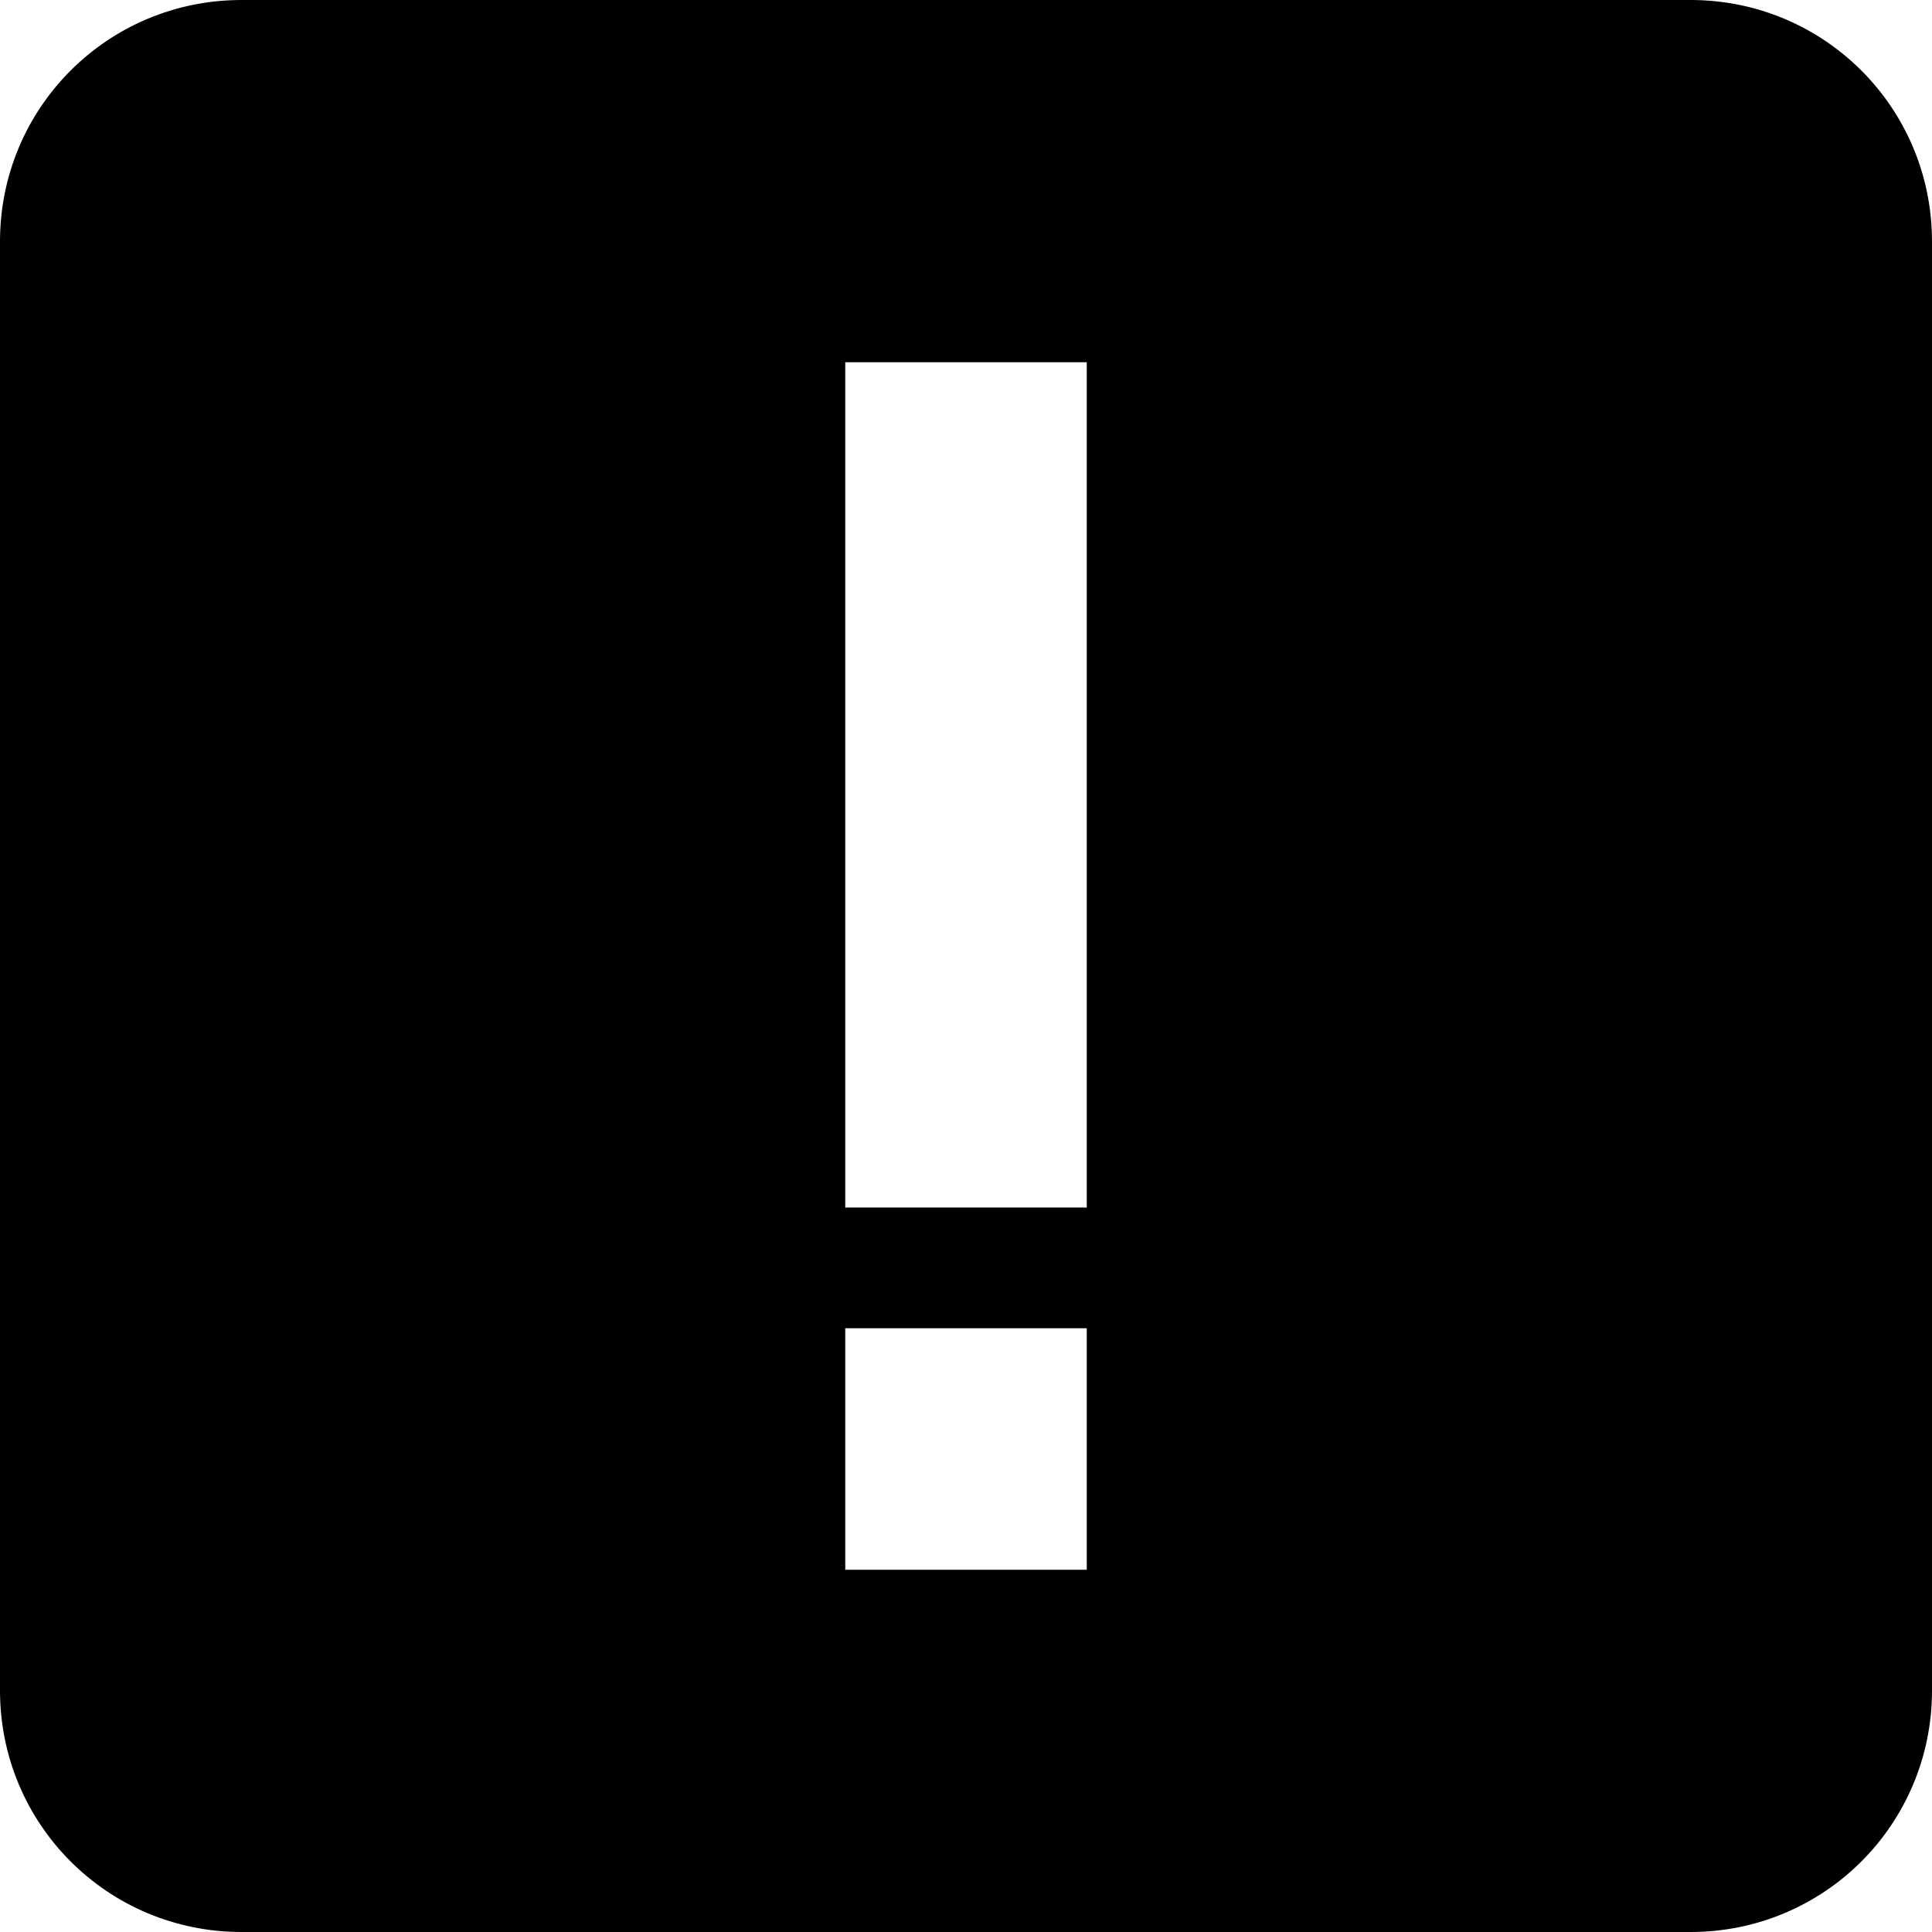
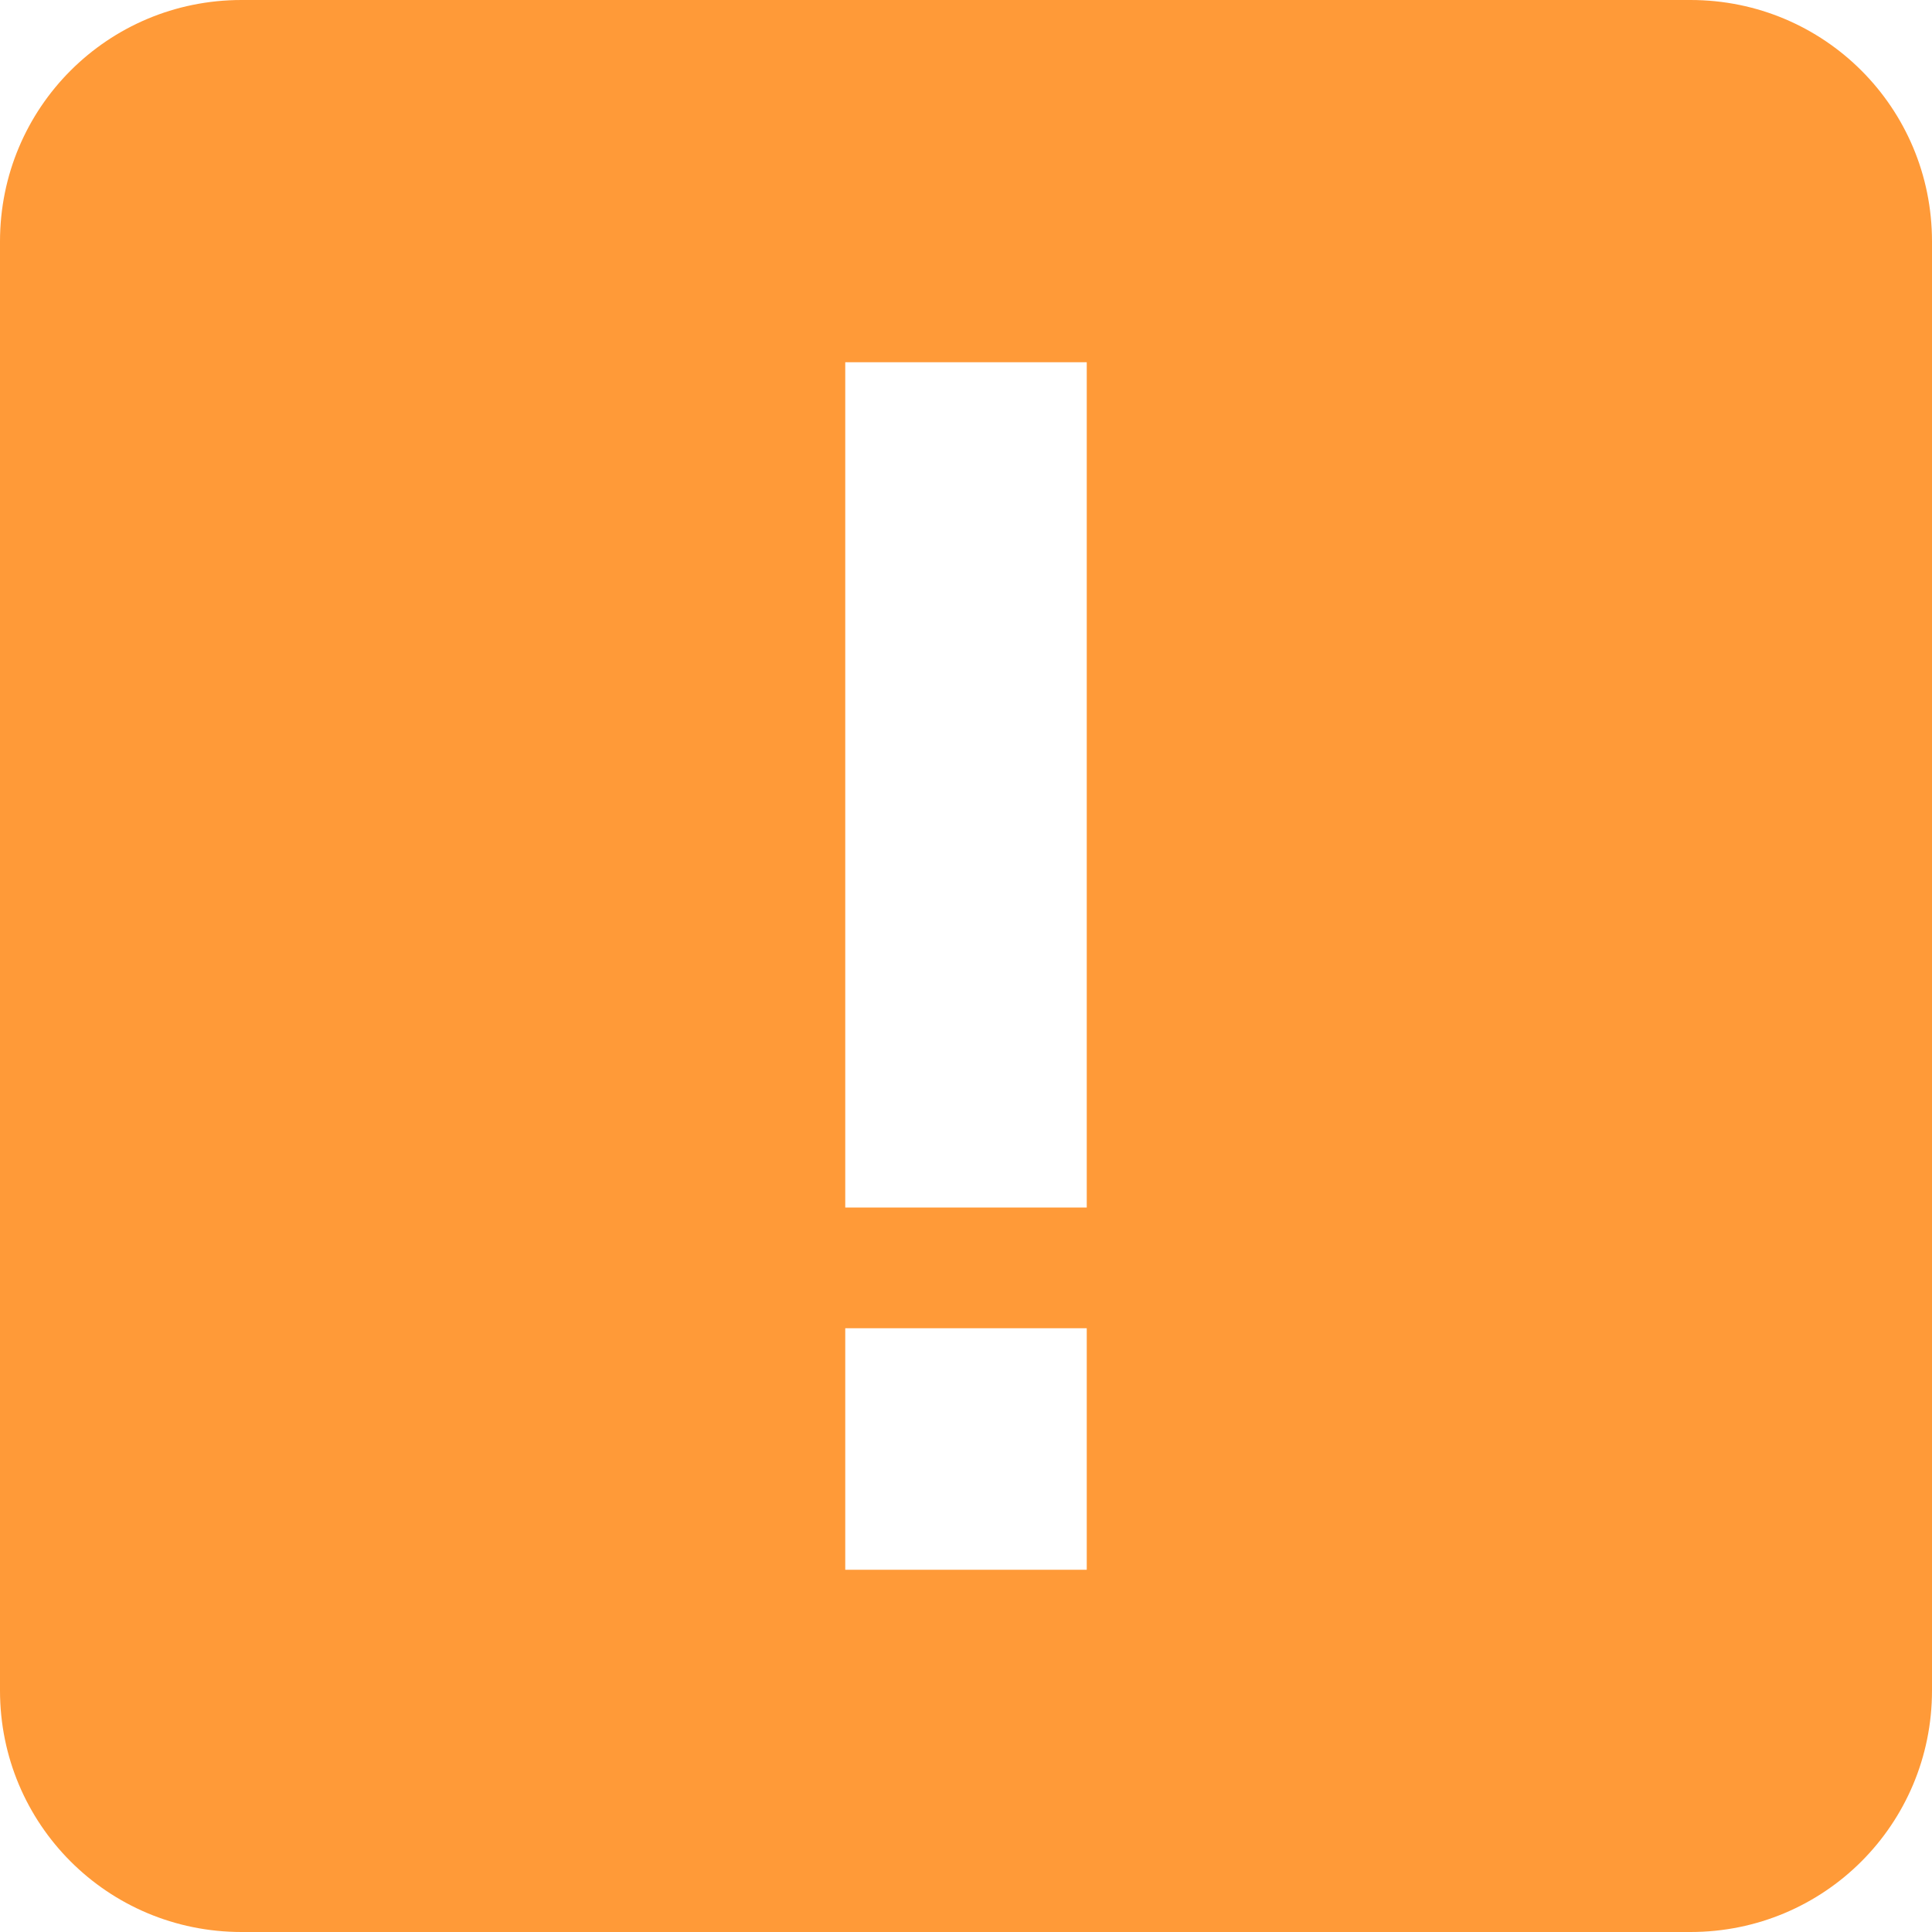
<svg xmlns="http://www.w3.org/2000/svg" id="svg2" height="16" width="16" version="1.0">
  <defs id="defs4">
    <radialGradient id="radialGradient2499" gradientUnits="userSpaceOnUse" cy="4.625" cx="62.625" gradientTransform="matrix(1.1294,0,0,0.28235,-58.729,19.694)" r="10.625">
      <stop id="stop8840" offset="0" />
      <stop id="stop8842" style="stop-opacity:0" offset="1" />
    </radialGradient>
    <linearGradient id="linearGradient2496" y2="3.082" gradientUnits="userSpaceOnUse" x2="18.379" gradientTransform="matrix(0.51604,0,0,0.51604,-0.38499,-0.38499)" y1="44.98" x1="18.379">
      <stop id="stop2492" style="stop-color:#791235" offset="0" />
      <stop id="stop2494" style="stop-color:#dd3b27" offset="1" />
    </linearGradient>
    <radialGradient id="radialGradient2494" gradientUnits="userSpaceOnUse" cy="3.99" cx="23.896" gradientTransform="matrix(0,1.2316,-1.6257,0,18.487,-28.721)" r="20.397">
      <stop id="stop3244" style="stop-color:#f8b17e" offset="0" />
      <stop id="stop3246" style="stop-color:#e35d4f" offset=".262" />
      <stop id="stop3248" style="stop-color:#c6262e" offset=".661" />
      <stop id="stop3250" style="stop-color:#690b54" offset="1" />
    </radialGradient>
    <linearGradient id="linearGradient2491" y2="5.468" gradientUnits="userSpaceOnUse" x2="63.397" gradientTransform="matrix(1.0863,0,0,1.0862,-55.567,15.814)" y1="-12.489" x1="63.397">
      <stop id="stop4875" style="stop-color:#fff" offset="0" />
      <stop id="stop4877" style="stop-color:#fff;stop-opacity:0" offset="1" />
    </linearGradient>
  </defs>
-   <path style="opacity:1.0;fill:#f9f9f9#f9f9f9#cdcdcd#ce5c00;fill-opacity:1;stroke:none" d="M 2,0 C 0.892,0 0,0.892 0,2 l 0,12 c 0,1.108 0.892,2 2,2 l 12,0 c 1.108,0 2,-0.892 2,-2 L 16,2 C 16,0.892 15.108,0 14,0 L 2,0 z m 5,3 2,0 0,7 -2,0 0,-7 z m 0,8 2,0 0,2 -2,0 0,-2 z" id="rect3005" />
+   <path id="rect3005-9" d="M 2,0 C 0.892,0 0,0.892 0,2 l 0,12 c 0,1.108 0.892,2 2,2 l 12,0 c 1.108,0 2,-0.892 2,-2 L 16,2 C 16,0.892 15.108,0 14,0 L 2,0 z m 5,3 2,0 0,7 -2,0 0,-7 z m 0,8 2,0 0,2 -2,0 0,-2 z" style="fill:#ff9a38;fill-opacity:1;stroke:none" />
</svg>
